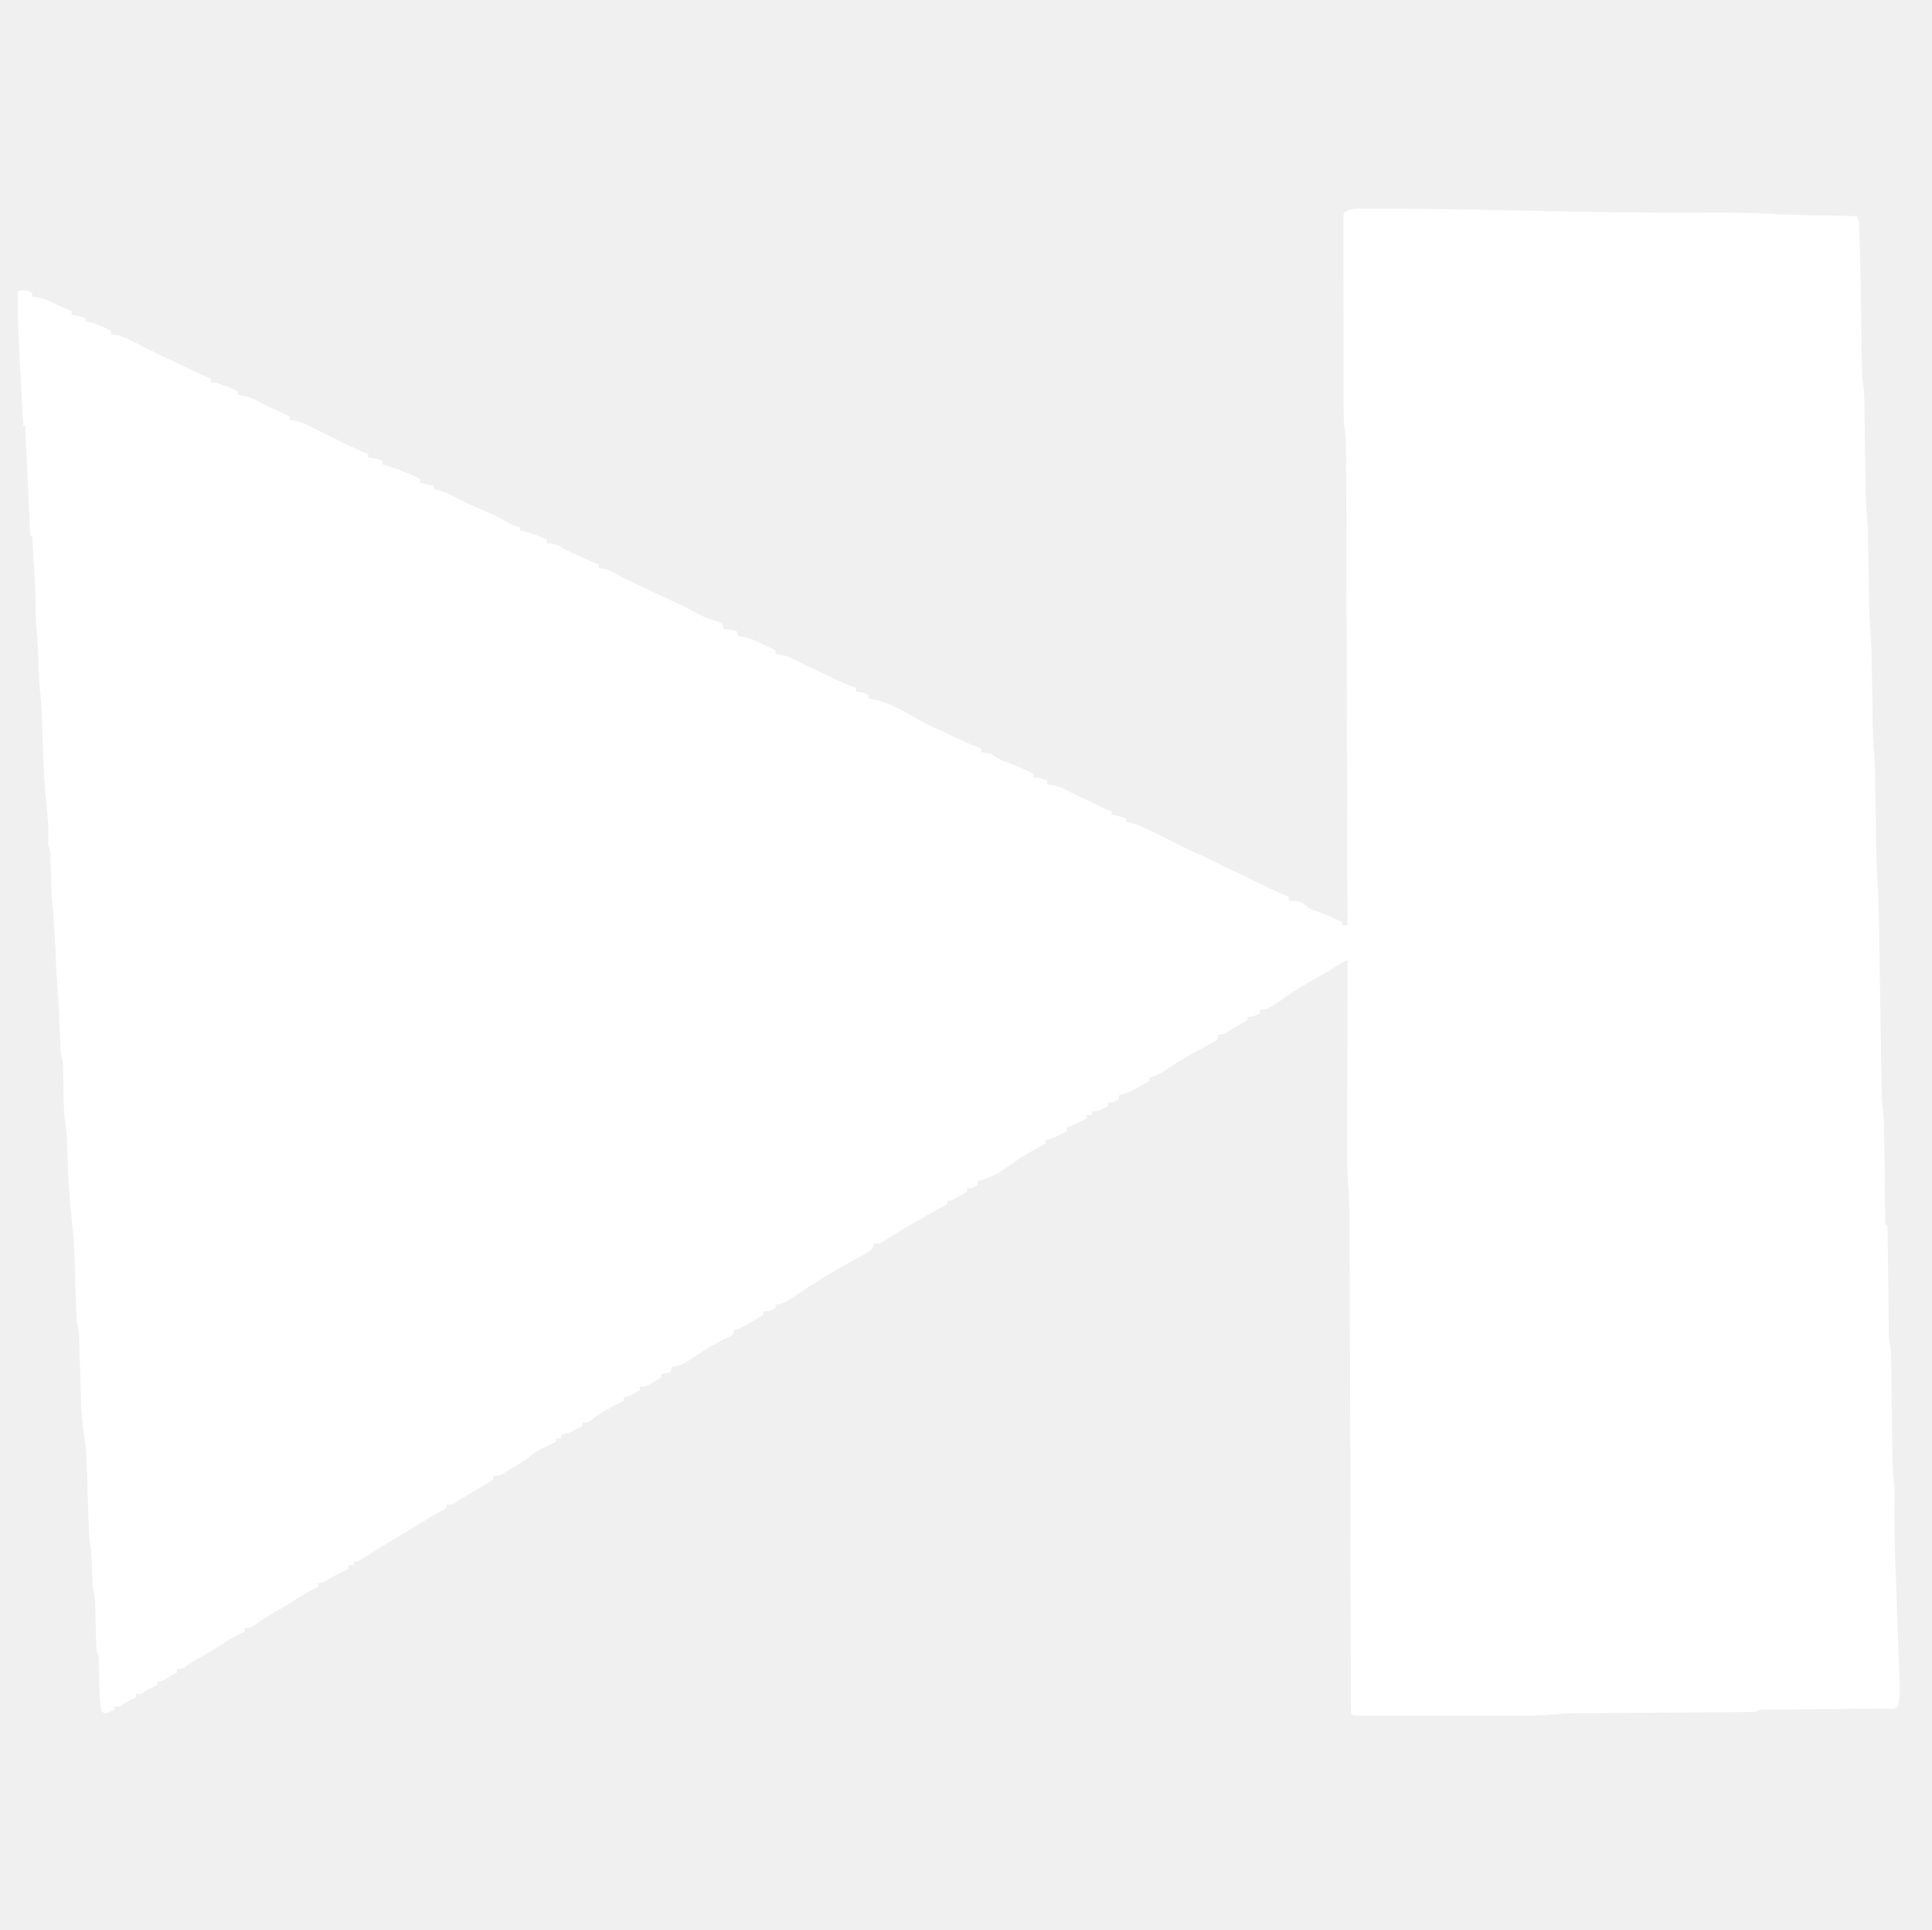
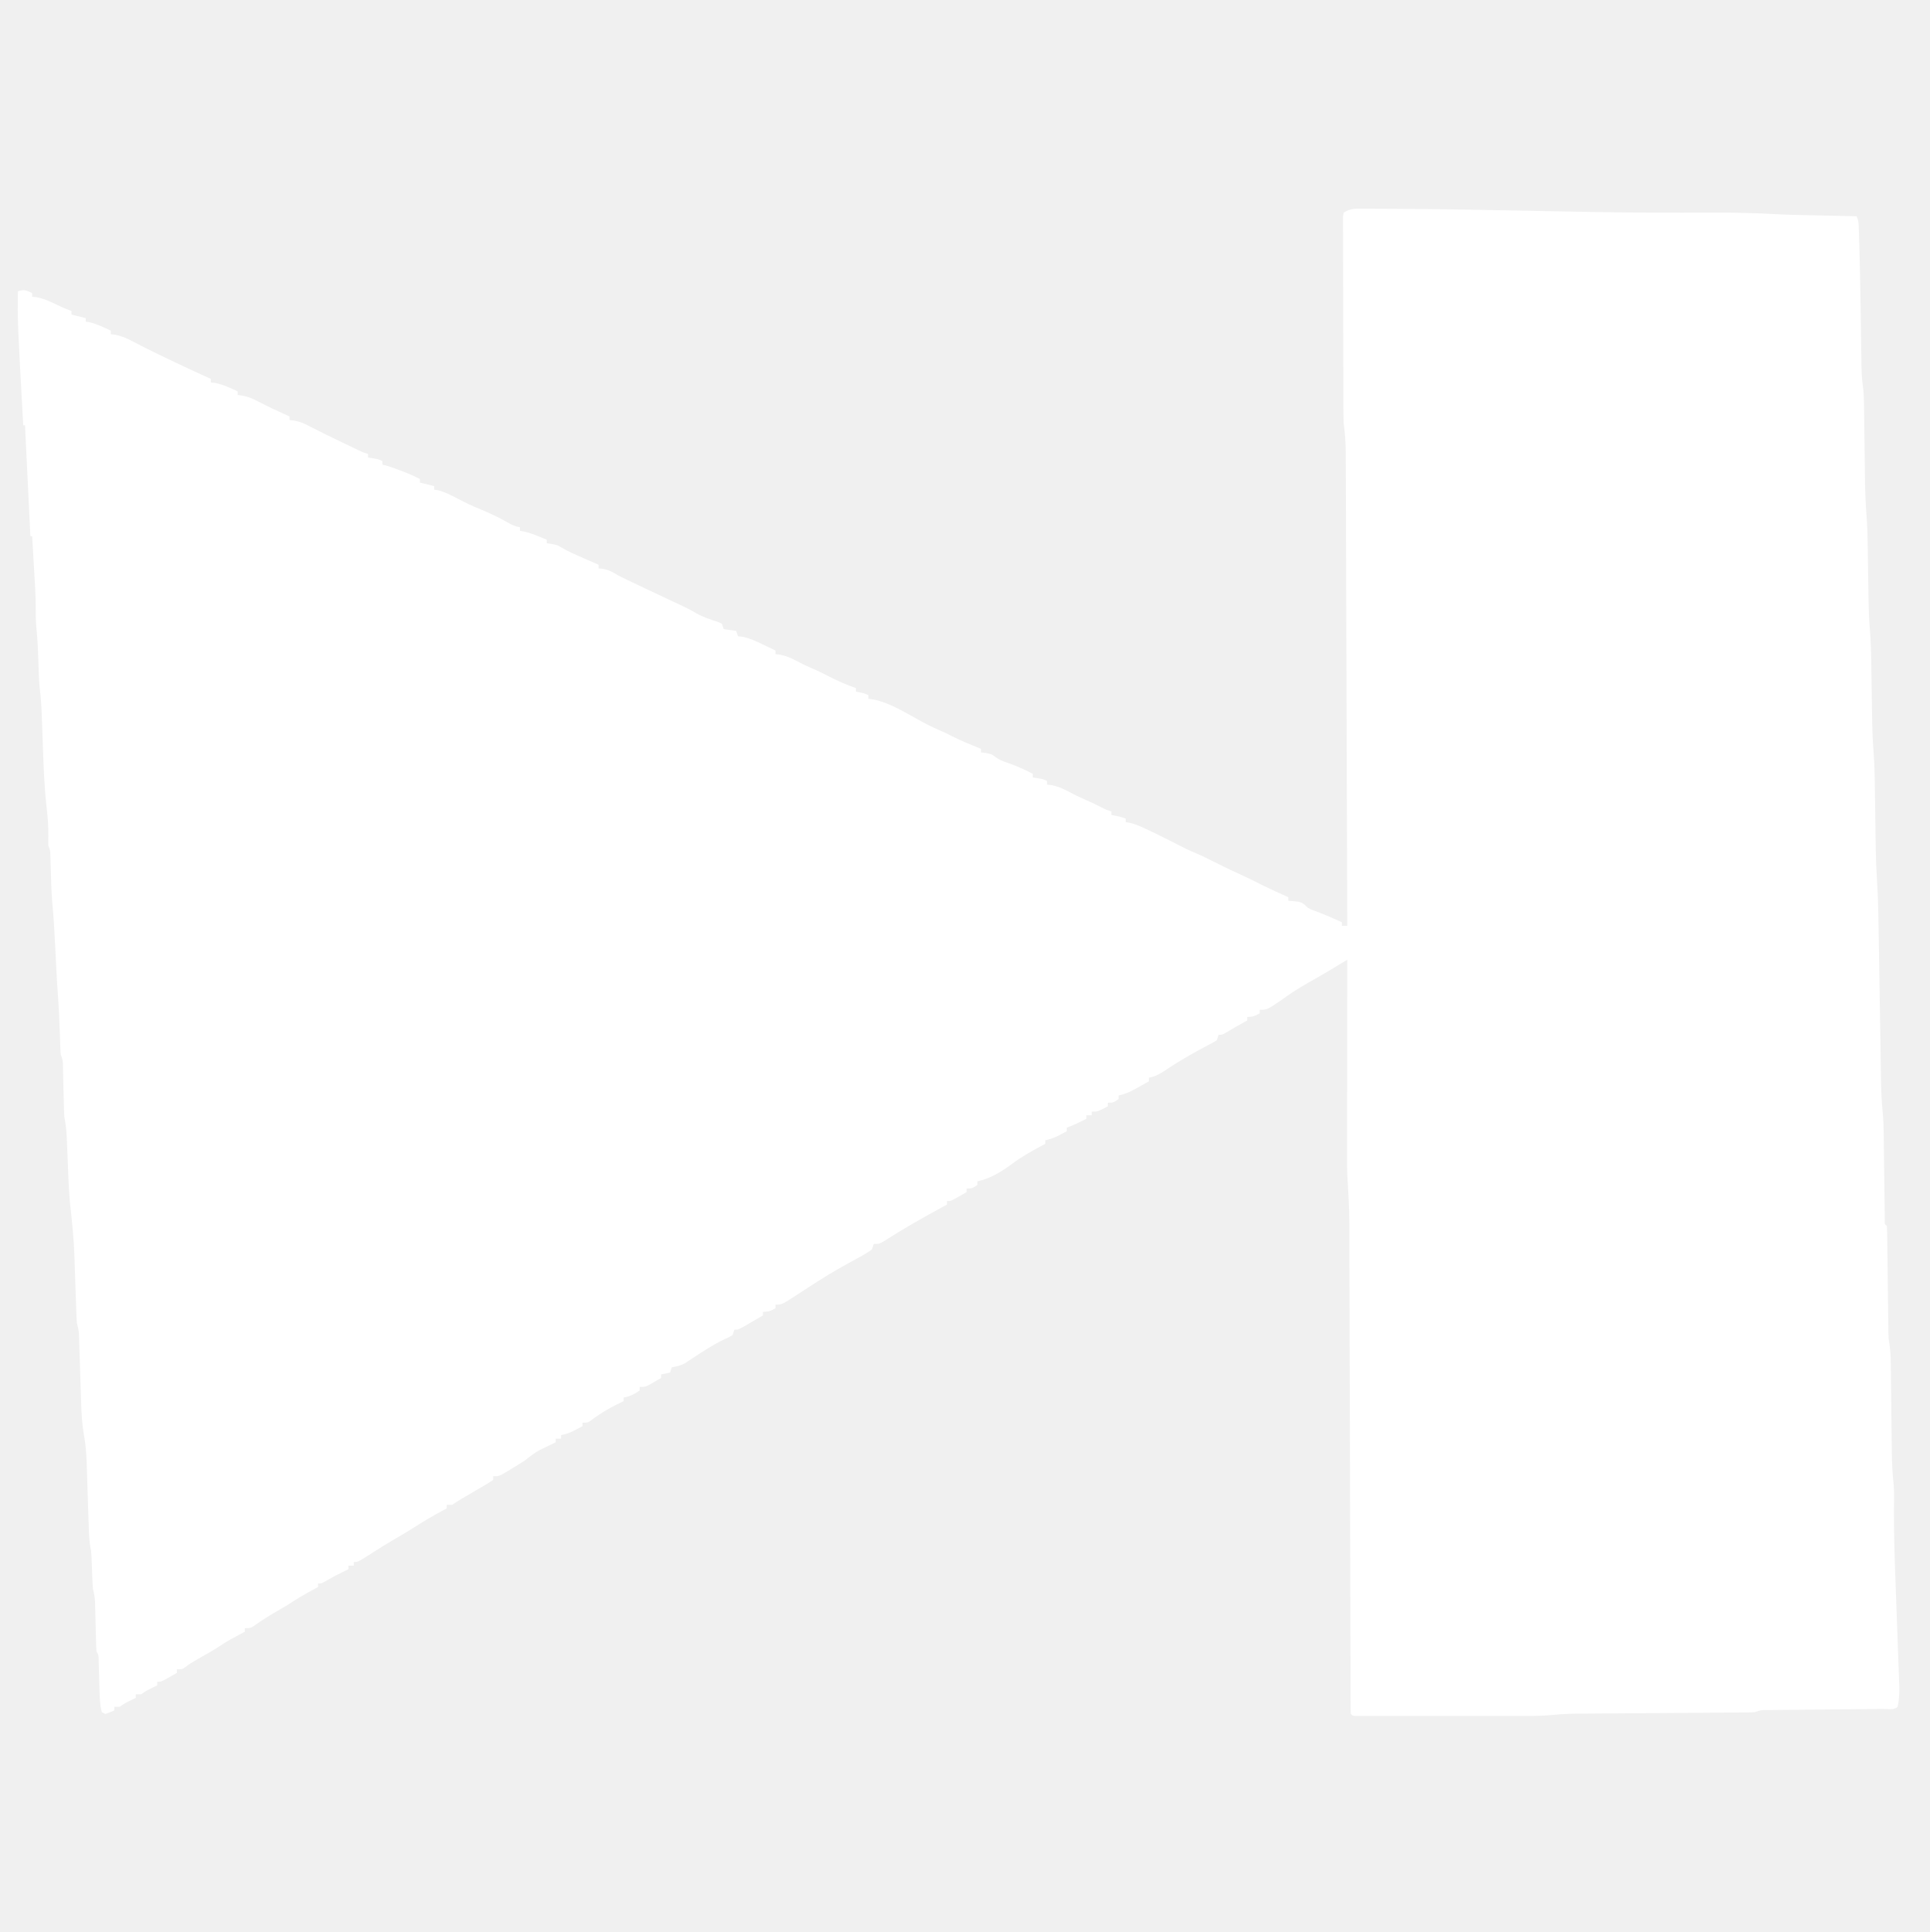
- <svg xmlns="http://www.w3.org/2000/svg" version="1.1" viewBox="0 0 1081 1080">
+ <svg xmlns="http://www.w3.org/2000/svg" version="1.1" viewBox="0 0 1080 1081">
  <path d="M0 0 C0.833 0 1.667 0 2.526 0 C5.332 0.004 8.139 0.023 10.946 0.043 C12.959 0.051 14.971 0.058 16.984 0.065 C44.46 0.189 71.933 0.775 99.403 1.303 C108.206 1.473 117.01 1.637 125.813 1.793 C127.049 1.815 128.285 1.837 129.558 1.86 C151.245 2.24 172.924 2.309 194.614 2.194 C207.083 2.139 219.465 2.38 231.911 3.118 C236.294 3.362 240.68 3.457 245.067 3.547 C245.971 3.568 246.875 3.588 247.806 3.61 C250.596 3.673 253.386 3.733 256.177 3.793 C258.109 3.836 260.041 3.88 261.973 3.924 C266.624 4.029 271.275 4.131 275.927 4.23 C277.158 6.694 277.117 8.409 277.208 11.168 C277.245 12.263 277.281 13.358 277.319 14.486 C277.355 15.722 277.39 16.957 277.427 18.23 C277.467 19.533 277.508 20.836 277.55 22.178 C277.844 32.1 278.017 42.024 278.177 51.949 C278.208 53.887 278.208 53.887 278.24 55.864 C278.346 62.429 278.444 68.994 278.534 75.559 C278.571 78.022 278.608 80.486 278.645 82.949 C278.659 84.084 278.672 85.218 278.686 86.387 C278.752 90.532 278.826 94.546 279.427 98.652 C280.221 104.337 280.146 110.033 280.208 115.766 C280.236 117.769 280.264 119.773 280.292 121.777 C280.341 125.282 280.383 128.788 280.427 132.293 C280.478 136.453 280.531 140.613 280.589 144.773 C280.626 147.356 280.658 149.94 280.686 152.523 C280.786 159.666 281.147 166.739 281.696 173.86 C282.053 179.077 282.138 184.288 282.208 189.516 C282.226 190.619 282.245 191.723 282.264 192.86 C282.341 197.507 282.41 202.155 282.479 206.802 C282.531 210.227 282.588 213.653 282.645 217.078 C282.659 218.105 282.672 219.131 282.686 220.188 C282.774 225.382 283 230.526 283.427 235.703 C283.95 242.079 284.127 248.425 284.208 254.82 C284.226 255.967 284.245 257.114 284.264 258.296 C284.322 261.92 284.375 265.544 284.427 269.168 C284.495 273.948 284.569 278.728 284.645 283.508 C284.659 284.576 284.672 285.644 284.686 286.745 C284.775 292.244 285.007 297.7 285.427 303.185 C285.947 310.023 286.126 316.832 286.208 323.688 C286.226 324.915 286.245 326.142 286.264 327.406 C286.322 331.285 286.375 335.164 286.427 339.043 C286.495 344.154 286.569 349.264 286.645 354.375 C286.659 355.512 286.672 356.649 286.686 357.821 C286.777 363.886 287.014 369.92 287.413 375.972 C288.089 386.512 288.213 397.061 288.372 407.619 C288.428 411.303 288.488 414.987 288.55 418.671 C288.701 427.809 288.845 436.946 288.989 446.084 C289.111 453.84 289.236 461.596 289.366 469.352 C289.425 472.965 289.48 476.578 289.534 480.192 C289.571 482.421 289.608 484.649 289.645 486.878 C289.659 487.869 289.672 488.859 289.686 489.88 C289.787 495.545 290.148 501.129 290.702 506.767 C290.979 509.807 291.079 512.828 291.116 515.879 C291.133 517.057 291.149 518.234 291.167 519.447 C291.18 520.677 291.194 521.908 291.208 523.176 C291.236 525.149 291.264 527.121 291.292 529.094 C291.351 533.214 291.401 537.333 291.453 541.453 C291.495 544.878 291.54 548.303 291.589 551.728 C291.626 554.287 291.659 556.845 291.686 559.404 C291.703 560.549 291.72 561.695 291.737 562.875 C291.75 563.888 291.762 564.901 291.775 565.944 C291.672 568.196 291.672 568.196 292.927 569.23 C293.045 571.156 293.094 573.087 293.116 575.016 C293.133 576.255 293.149 577.493 293.167 578.77 C293.173 579.436 293.18 580.103 293.187 580.79 C293.208 582.875 293.235 584.961 293.264 587.046 C293.323 591.483 293.375 595.919 293.427 600.355 C293.486 605.476 293.548 610.597 293.618 615.718 C293.645 617.764 293.666 619.811 293.686 621.858 C293.703 623.115 293.72 624.373 293.737 625.668 C293.75 626.769 293.762 627.87 293.775 629.004 C293.878 632.284 293.878 632.284 294.427 635.716 C294.921 639.193 295.078 642.507 295.116 646.017 C295.133 647.325 295.149 648.634 295.167 649.982 C295.173 650.672 295.18 651.362 295.187 652.073 C295.208 654.257 295.235 656.44 295.264 658.623 C295.323 663.263 295.375 667.903 295.427 672.543 C295.486 677.915 295.549 683.286 295.618 688.658 C295.645 690.793 295.666 692.927 295.686 695.062 C295.767 701.395 296 707.601 296.716 713.892 C297.108 718.245 296.955 722.599 296.891 726.965 C296.806 739.406 297.178 751.815 297.618 764.246 C297.669 765.712 297.669 765.712 297.722 767.207 C298.008 775.343 298.305 783.478 298.604 791.613 C298.83 797.734 299.051 803.856 299.265 809.977 C299.366 812.817 299.474 815.656 299.582 818.496 C299.644 820.23 299.704 821.965 299.765 823.7 C299.812 824.869 299.812 824.869 299.861 826.061 C299.998 830.252 299.854 834.134 298.927 838.23 C297.001 840.156 293.402 839.405 290.776 839.42 C290.028 839.428 289.28 839.437 288.51 839.445 C286.881 839.462 285.251 839.478 283.622 839.491 C281.046 839.512 278.471 839.539 275.895 839.568 C270.426 839.627 264.958 839.679 259.489 839.73 C253.158 839.79 246.827 839.852 240.495 839.922 C237.953 839.949 235.41 839.97 232.867 839.99 C231.314 840.007 229.76 840.024 228.206 840.041 C227.495 840.045 226.784 840.049 226.051 840.054 C222.365 840.054 222.365 840.054 218.927 841.23 C217.52 841.332 216.108 841.373 214.698 841.382 C213.811 841.39 212.924 841.399 212.01 841.407 C211.033 841.411 210.057 841.416 209.052 841.42 C208.026 841.428 206.999 841.437 205.942 841.445 C203.706 841.462 201.471 841.478 199.235 841.491 C195.691 841.512 192.147 841.539 188.602 841.568 C181.065 841.627 173.527 841.679 165.989 841.73 C157.285 841.79 148.58 841.852 139.876 841.922 C136.396 841.949 132.915 841.97 129.435 841.99 C127.279 842.007 125.122 842.024 122.966 842.041 C122.008 842.045 121.05 842.049 120.063 842.054 C115.486 842.096 110.984 842.282 106.428 842.734 C100.897 843.279 95.426 843.372 89.871 843.36 C88.306 843.362 88.306 843.362 86.709 843.365 C83.3 843.37 79.89 843.367 76.481 843.363 C74.1 843.364 71.72 843.365 69.339 843.366 C64.371 843.368 59.404 843.366 54.436 843.361 C48.055 843.355 41.673 843.358 35.292 843.364 C30.387 843.368 25.482 843.367 20.577 843.364 C18.222 843.364 15.867 843.364 13.512 843.367 C10.237 843.369 6.963 843.365 3.688 843.36 C2.218 843.363 2.218 843.363 0.719 843.366 C-0.167 843.363 -1.052 843.36 -1.965 843.357 C-3.126 843.357 -3.126 843.357 -4.31 843.356 C-6.073 843.23 -6.073 843.23 -7.073 842.23 C-7.174 840.711 -7.206 839.187 -7.209 837.664 C-7.214 836.671 -7.219 835.678 -7.224 834.655 C-7.224 833.551 -7.225 832.446 -7.225 831.309 C-7.231 829.564 -7.231 829.564 -7.238 827.785 C-7.249 824.542 -7.255 821.299 -7.259 818.056 C-7.265 814.563 -7.277 811.071 -7.288 807.578 C-7.306 801.519 -7.321 795.46 -7.334 789.401 C-7.352 780.626 -7.377 771.85 -7.403 763.074 C-7.446 748.818 -7.485 734.561 -7.521 720.304 C-7.523 719.45 -7.526 718.596 -7.528 717.716 C-7.541 712.524 -7.554 707.332 -7.567 702.141 C-7.586 694.377 -7.606 686.614 -7.626 678.851 C-7.628 678.002 -7.63 677.153 -7.632 676.278 C-7.668 662.092 -7.708 647.906 -7.751 633.719 C-7.777 624.974 -7.8 616.229 -7.818 607.484 C-7.831 601.479 -7.847 595.474 -7.866 589.469 C-7.876 586.01 -7.886 582.552 -7.89 579.093 C-7.874 561.603 -7.874 561.603 -8.85 544.15 C-9.248 538.948 -9.204 533.748 -9.187 528.534 C-9.187 527.351 -9.187 526.169 -9.187 524.951 C-9.187 521.099 -9.179 517.247 -9.171 513.395 C-9.169 510.702 -9.168 508.009 -9.167 505.316 C-9.164 498.988 -9.156 492.659 -9.146 486.331 C-9.134 479.117 -9.129 471.902 -9.124 464.688 C-9.113 449.869 -9.096 435.05 -9.073 420.23 C-10.071 420.832 -11.069 421.434 -12.098 422.054 C-13.437 422.86 -14.777 423.667 -16.116 424.473 C-16.771 424.867 -17.425 425.262 -18.099 425.669 C-22.487 428.308 -26.916 430.856 -31.386 433.355 C-36.423 436.206 -41.125 439.305 -45.816 442.688 C-53.927 448.23 -53.927 448.23 -58.073 448.23 C-58.073 448.89 -58.073 449.55 -58.073 450.23 C-60.721 451.691 -61.968 452.23 -65.073 452.23 C-65.073 452.89 -65.073 453.55 -65.073 454.23 C-65.665 454.557 -66.257 454.883 -66.866 455.219 C-70.285 457.109 -73.686 458.991 -77.011 461.043 C-79.073 462.23 -79.073 462.23 -81.073 462.23 C-81.403 463.22 -81.733 464.21 -82.073 465.23 C-84.156 466.59 -84.156 466.59 -86.886 467.98 C-95.195 472.33 -103.326 476.939 -111.073 482.23 C-114.071 484.158 -116.555 485.579 -120.073 486.23 C-120.073 486.89 -120.073 487.55 -120.073 488.23 C-131.595 494.75 -131.595 494.75 -137.073 496.23 C-137.073 496.89 -137.073 497.55 -137.073 498.23 C-140.073 500.23 -140.073 500.23 -143.073 500.23 C-143.073 500.89 -143.073 501.55 -143.073 502.23 C-148.698 505.23 -148.698 505.23 -152.073 505.23 C-152.073 505.89 -152.073 506.55 -152.073 507.23 C-153.063 507.23 -154.053 507.23 -155.073 507.23 C-155.073 507.89 -155.073 508.55 -155.073 509.23 C-158.686 511.079 -162.282 512.781 -166.073 514.23 C-166.073 514.89 -166.073 515.55 -166.073 516.23 C-167.321 516.881 -168.572 517.526 -169.823 518.168 C-170.868 518.707 -170.868 518.707 -171.933 519.258 C-173.976 520.186 -175.885 520.762 -178.073 521.23 C-178.073 521.89 -178.073 522.55 -178.073 523.23 C-178.798 523.617 -179.522 524.004 -180.269 524.402 C-185.943 527.459 -191.48 530.517 -196.636 534.41 C-202.445 538.74 -208.914 542.716 -216.073 544.23 C-216.073 544.89 -216.073 545.55 -216.073 546.23 C-219.073 548.23 -219.073 548.23 -222.073 548.23 C-222.073 548.89 -222.073 549.55 -222.073 550.23 C-223.529 551.069 -224.988 551.901 -226.448 552.73 C-227.261 553.195 -228.073 553.659 -228.909 554.137 C-231.073 555.23 -231.073 555.23 -233.073 555.23 C-233.073 555.89 -233.073 556.55 -233.073 557.23 C-233.728 557.582 -234.383 557.934 -235.058 558.297 C-246.452 564.461 -257.774 570.889 -268.671 577.902 C-271.073 579.23 -271.073 579.23 -274.073 579.23 C-274.403 580.22 -274.733 581.21 -275.073 582.23 C-276.534 583.406 -276.534 583.406 -278.448 584.543 C-279.174 584.976 -279.9 585.409 -280.648 585.855 C-283.169 587.284 -285.71 588.668 -288.261 590.043 C-295.991 594.217 -303.429 598.863 -310.8 603.637 C-311.42 604.038 -312.039 604.439 -312.678 604.852 C-313.864 605.623 -315.048 606.396 -316.229 607.173 C-325.527 613.23 -325.527 613.23 -329.073 613.23 C-329.073 613.89 -329.073 614.55 -329.073 615.23 C-331.721 616.691 -332.968 617.23 -336.073 617.23 C-336.073 617.89 -336.073 618.55 -336.073 619.23 C-338.362 620.569 -340.654 621.901 -342.948 623.23 C-343.925 623.803 -343.925 623.803 -344.921 624.387 C-349.847 627.23 -349.847 627.23 -352.073 627.23 C-352.403 628.22 -352.733 629.21 -353.073 630.23 C-355.014 631.397 -355.014 631.397 -357.523 632.527 C-363.841 635.527 -369.543 639.271 -375.368 643.121 C-376.164 643.637 -376.96 644.152 -377.781 644.684 C-378.84 645.382 -378.84 645.382 -379.92 646.095 C-382.3 647.35 -384.425 647.826 -387.073 648.23 C-387.403 649.22 -387.733 650.21 -388.073 651.23 C-389.723 651.56 -391.373 651.89 -393.073 652.23 C-393.073 652.89 -393.073 653.55 -393.073 654.23 C-394.506 655.072 -395.945 655.903 -397.386 656.73 C-398.186 657.195 -398.987 657.659 -399.812 658.137 C-402.073 659.23 -402.073 659.23 -405.073 659.23 C-405.073 659.89 -405.073 660.55 -405.073 661.23 C-407.979 663.248 -410.59 664.585 -414.073 665.23 C-414.073 665.89 -414.073 666.55 -414.073 667.23 C-415.228 667.787 -416.383 668.344 -417.573 668.918 C-422.788 671.525 -427.792 674.443 -432.386 678.043 C-434.073 679.23 -434.073 679.23 -437.073 679.23 C-437.073 679.89 -437.073 680.55 -437.073 681.23 C-438.321 681.881 -439.572 682.526 -440.823 683.168 C-441.52 683.528 -442.216 683.887 -442.933 684.258 C-444.976 685.186 -446.885 685.762 -449.073 686.23 C-449.073 686.89 -449.073 687.55 -449.073 688.23 C-450.063 688.23 -451.053 688.23 -452.073 688.23 C-452.073 688.89 -452.073 689.55 -452.073 690.23 C-453.286 690.811 -453.286 690.811 -454.523 691.402 C-456.126 692.184 -456.126 692.184 -457.761 692.98 C-458.817 693.491 -459.872 694.001 -460.96 694.527 C-463.997 696.189 -466.391 698.055 -469.073 700.23 C-471.57 701.891 -474.128 703.439 -476.698 704.98 C-477.366 705.392 -478.034 705.803 -478.722 706.227 C-483.712 709.23 -483.712 709.23 -487.073 709.23 C-487.073 709.89 -487.073 710.55 -487.073 711.23 C-488.862 712.527 -488.862 712.527 -491.343 713.98 C-492.232 714.506 -493.121 715.032 -494.036 715.574 C-494.977 716.121 -495.917 716.667 -496.886 717.23 C-498.726 718.313 -500.566 719.397 -502.406 720.48 C-503.228 720.96 -504.05 721.44 -504.897 721.934 C-506.654 722.981 -508.371 724.096 -510.073 725.23 C-511.063 725.23 -512.053 725.23 -513.073 725.23 C-513.073 725.89 -513.073 726.55 -513.073 727.23 C-514.073 727.758 -514.073 727.758 -515.093 728.297 C-520.983 731.452 -526.649 734.816 -532.257 738.445 C-535.157 740.283 -538.1 742.015 -541.073 743.73 C-546.003 746.577 -550.819 749.565 -555.601 752.652 C-562.774 757.23 -562.774 757.23 -565.073 757.23 C-565.073 757.89 -565.073 758.55 -565.073 759.23 C-566.063 759.23 -567.053 759.23 -568.073 759.23 C-568.073 759.89 -568.073 760.55 -568.073 761.23 C-568.737 761.557 -569.401 761.883 -570.085 762.219 C-575.662 764.977 -575.662 764.977 -581.073 768.043 C-583.073 769.23 -583.073 769.23 -585.073 769.23 C-585.073 769.89 -585.073 770.55 -585.073 771.23 C-585.798 771.617 -586.522 772.004 -587.269 772.402 C-592.373 775.152 -597.264 777.991 -602.073 781.23 C-604.006 782.364 -605.944 783.488 -607.886 784.605 C-612.495 787.26 -616.904 790.076 -621.234 793.164 C-623.073 794.23 -623.073 794.23 -626.073 794.23 C-626.073 794.89 -626.073 795.55 -626.073 796.23 C-626.798 796.617 -627.522 797.004 -628.269 797.402 C-629.236 797.923 -630.202 798.444 -631.198 798.98 C-632.625 799.746 -632.625 799.746 -634.081 800.527 C-636.095 801.673 -638.068 802.894 -639.995 804.18 C-643.896 806.778 -647.947 809.038 -652.038 811.318 C-654.587 812.754 -657.005 814.177 -659.316 815.977 C-661.073 817.23 -661.073 817.23 -664.073 817.23 C-664.073 817.89 -664.073 818.55 -664.073 819.23 C-665.529 820.069 -666.988 820.901 -668.448 821.73 C-669.261 822.195 -670.073 822.659 -670.909 823.137 C-673.073 824.23 -673.073 824.23 -675.073 824.23 C-675.073 824.89 -675.073 825.55 -675.073 826.23 C-676.002 826.684 -676.93 827.138 -677.886 827.605 C-681.113 829.173 -681.113 829.173 -684.073 831.23 C-685.063 831.23 -686.053 831.23 -687.073 831.23 C-687.073 831.89 -687.073 832.55 -687.073 833.23 C-688.002 833.684 -688.93 834.138 -689.886 834.605 C-693.113 836.173 -693.113 836.173 -696.073 838.23 C-697.063 838.23 -698.053 838.23 -699.073 838.23 C-699.073 838.89 -699.073 839.55 -699.073 840.23 C-701.448 841.293 -701.448 841.293 -704.073 842.23 C-704.733 841.9 -705.393 841.57 -706.073 841.23 C-707.124 837.481 -707.247 833.783 -707.355 829.906 C-707.392 828.713 -707.43 827.52 -707.468 826.291 C-707.539 823.781 -707.609 821.27 -707.679 818.76 C-707.716 817.571 -707.754 816.381 -707.792 815.156 C-707.823 814.067 -707.853 812.979 -707.884 811.857 C-707.904 809.251 -707.904 809.251 -709.073 807.23 C-709.217 804.954 -709.3 802.674 -709.355 800.395 C-709.373 799.719 -709.392 799.043 -709.411 798.347 C-709.469 796.183 -709.522 794.019 -709.573 791.855 C-709.641 789.014 -709.715 786.173 -709.792 783.332 C-709.823 782.067 -709.853 780.802 -709.884 779.499 C-710.038 776.85 -710.392 774.758 -711.073 772.23 C-711.205 770.642 -711.296 769.05 -711.355 767.457 C-711.411 766.096 -711.411 766.096 -711.468 764.707 C-711.503 763.766 -711.538 762.825 -711.573 761.855 C-711.643 759.993 -711.716 758.131 -711.792 756.27 C-711.823 755.447 -711.853 754.624 -711.884 753.776 C-712.027 751.212 -712.027 751.212 -712.562 748.65 C-713.316 743.606 -713.387 738.566 -713.538 733.473 C-713.617 731.132 -713.696 728.79 -713.775 726.449 C-713.894 722.783 -714.011 719.117 -714.123 715.45 C-714.234 711.895 -714.354 708.34 -714.476 704.785 C-714.506 703.707 -714.536 702.628 -714.568 701.517 C-714.75 696.33 -715.154 691.346 -716.073 686.235 C-717.191 680.019 -717.495 673.91 -717.671 667.605 C-717.71 666.456 -717.75 665.306 -717.79 664.121 C-717.913 660.491 -718.025 656.861 -718.136 653.23 C-718.252 649.572 -718.37 645.913 -718.493 642.254 C-718.569 639.989 -718.64 637.723 -718.707 635.457 C-718.74 634.434 -718.774 633.412 -718.808 632.359 C-718.835 631.463 -718.863 630.566 -718.891 629.643 C-719.062 627.378 -719.52 625.425 -720.073 623.23 C-720.202 621.611 -720.287 619.988 -720.339 618.365 C-720.372 617.399 -720.406 616.433 -720.44 615.438 C-720.473 614.396 -720.505 613.354 -720.538 612.281 C-720.617 610.048 -720.696 607.814 -720.775 605.58 C-720.893 602.081 -721.01 598.582 -721.123 595.083 C-721.669 578.227 -721.669 578.227 -723.339 561.458 C-724.542 552.178 -724.762 542.822 -725.136 533.48 C-725.252 530.65 -725.37 527.82 -725.493 524.99 C-725.568 523.248 -725.64 521.506 -725.707 519.764 C-725.876 515.796 -726.284 512.127 -727.073 508.23 C-727.209 505.679 -727.304 503.147 -727.355 500.594 C-727.373 499.873 -727.392 499.152 -727.411 498.41 C-727.489 495.342 -727.557 492.274 -727.626 489.206 C-727.677 486.96 -727.735 484.714 -727.792 482.469 C-727.806 481.773 -727.819 481.077 -727.833 480.36 C-727.885 476.671 -727.885 476.671 -729.073 473.23 C-729.215 471.51 -729.3 469.784 -729.355 468.059 C-729.411 466.471 -729.411 466.471 -729.468 464.852 C-729.503 463.739 -729.538 462.627 -729.573 461.48 C-729.829 453.664 -730.222 445.882 -730.806 438.083 C-731.11 433.703 -731.35 429.322 -731.573 424.938 C-731.615 424.131 -731.656 423.325 -731.698 422.495 C-731.867 419.172 -732.033 415.849 -732.198 412.527 C-732.61 404.287 -733.044 396.077 -733.855 387.866 C-734.397 381.328 -734.483 374.755 -734.679 368.199 C-734.716 367.085 -734.754 365.972 -734.792 364.824 C-734.823 363.821 -734.853 362.817 -734.884 361.783 C-734.978 359.11 -734.978 359.11 -736.073 356.23 C-736.094 354.397 -736.065 352.563 -736.011 350.73 C-735.959 345.342 -736.362 340.176 -737.011 334.832 C-738.353 322.952 -738.724 311.048 -739.136 299.105 C-739.252 295.83 -739.371 292.556 -739.493 289.281 C-739.568 287.265 -739.639 285.249 -739.707 283.234 C-739.89 278.193 -740.247 273.229 -740.849 268.221 C-741.148 265.572 -741.268 262.933 -741.355 260.27 C-741.392 259.22 -741.43 258.171 -741.468 257.09 C-741.503 256.022 -741.538 254.955 -741.573 253.855 C-741.774 247.76 -741.992 241.699 -742.605 235.629 C-742.947 232.133 -743.114 228.723 -743.073 225.211 C-742.991 216.974 -743.591 208.762 -744.073 200.543 C-744.17 198.859 -744.266 197.174 -744.363 195.49 C-744.596 191.403 -744.834 187.317 -745.073 183.23 C-745.403 183.23 -745.733 183.23 -746.073 183.23 C-747.063 162.77 -748.053 142.31 -749.073 121.23 C-749.403 121.23 -749.733 121.23 -750.073 121.23 C-753.288 62.834 -753.288 62.834 -753.073 46.23 C-749.45 45.023 -748.432 45.687 -745.073 47.23 C-745.073 47.89 -745.073 48.55 -745.073 49.23 C-744.221 49.334 -743.369 49.437 -742.491 49.543 C-738.758 50.294 -735.811 51.576 -732.386 53.23 C-727.811 55.431 -727.811 55.431 -723.073 57.23 C-723.073 57.89 -723.073 58.55 -723.073 59.23 C-722.496 59.375 -721.918 59.519 -721.323 59.668 C-719.24 60.189 -717.157 60.71 -715.073 61.23 C-715.073 61.89 -715.073 62.55 -715.073 63.23 C-714.434 63.313 -713.795 63.395 -713.136 63.48 C-708.868 64.526 -705.042 66.371 -701.073 68.23 C-701.073 68.89 -701.073 69.55 -701.073 70.23 C-700.227 70.326 -699.38 70.421 -698.507 70.52 C-694.67 71.314 -691.563 72.789 -688.136 74.605 C-686.728 75.33 -685.319 76.053 -683.909 76.773 C-683.143 77.166 -682.377 77.558 -681.588 77.962 C-676.847 80.353 -672.053 82.631 -667.261 84.918 C-666.319 85.369 -665.378 85.82 -664.408 86.285 C-657.998 89.345 -651.549 92.313 -645.073 95.23 C-645.073 95.89 -645.073 96.55 -645.073 97.23 C-644.269 97.313 -643.465 97.395 -642.636 97.48 C-638.114 98.432 -634.226 100.246 -630.073 102.23 C-630.073 102.89 -630.073 103.55 -630.073 104.23 C-629.201 104.339 -628.328 104.447 -627.429 104.559 C-623.968 105.252 -621.495 106.335 -618.386 107.98 C-612.696 110.929 -606.928 113.626 -601.073 116.23 C-601.073 116.89 -601.073 117.55 -601.073 118.23 C-599.741 118.404 -599.741 118.404 -598.382 118.582 C-595.164 119.213 -593.01 120.073 -590.136 121.605 C-583.819 124.876 -577.429 127.974 -571.011 131.043 C-569.987 131.535 -568.963 132.027 -567.908 132.535 C-566.94 132.998 -565.973 133.461 -564.976 133.938 C-564.104 134.355 -563.233 134.772 -562.335 135.202 C-559.986 136.318 -559.986 136.318 -557.073 137.23 C-557.073 137.89 -557.073 138.55 -557.073 139.23 C-555.65 139.447 -555.65 139.447 -554.198 139.668 C-551.073 140.23 -551.073 140.23 -549.073 141.23 C-549.073 141.89 -549.073 142.55 -549.073 143.23 C-548.548 143.345 -548.022 143.46 -547.48 143.578 C-544.422 144.407 -541.528 145.526 -538.573 146.668 C-537.449 147.1 -536.325 147.532 -535.167 147.977 C-532.727 148.965 -530.4 150.005 -528.073 151.23 C-528.073 151.89 -528.073 152.55 -528.073 153.23 C-527.207 153.447 -527.207 153.447 -526.323 153.668 C-523.198 154.449 -523.198 154.449 -520.073 155.23 C-520.073 155.89 -520.073 156.55 -520.073 157.23 C-519.413 157.314 -518.753 157.398 -518.073 157.484 C-514.079 158.478 -510.71 160.273 -507.073 162.168 C-502.792 164.376 -498.578 166.506 -494.073 168.23 C-488.98 170.439 -483.918 172.65 -479.136 175.48 C-476.651 176.901 -474.861 177.784 -472.073 178.23 C-472.073 178.89 -472.073 179.55 -472.073 180.23 C-471 180.414 -471 180.414 -469.906 180.602 C-467.022 181.242 -464.488 182.166 -461.761 183.293 C-460.878 183.655 -459.995 184.017 -459.085 184.391 C-458.421 184.668 -457.757 184.945 -457.073 185.23 C-457.073 185.89 -457.073 186.55 -457.073 187.23 C-456.187 187.334 -455.3 187.437 -454.386 187.543 C-451.073 188.23 -451.073 188.23 -448.948 189.512 C-445.04 191.848 -440.93 193.598 -436.761 195.418 C-435.925 195.786 -435.089 196.154 -434.228 196.533 C-432.178 197.435 -430.126 198.334 -428.073 199.23 C-428.073 199.89 -428.073 200.55 -428.073 201.23 C-427.187 201.334 -426.3 201.437 -425.386 201.543 C-421.935 202.259 -420.043 203.394 -417.073 205.23 C-415.444 206.058 -413.802 206.864 -412.152 207.648 C-411.216 208.094 -410.281 208.54 -409.318 209 C-408.33 209.468 -407.341 209.936 -406.323 210.418 C-405.304 210.903 -404.285 211.389 -403.236 211.889 C-398.507 214.139 -393.772 216.376 -389.027 218.59 C-387.889 219.121 -387.889 219.121 -386.729 219.663 C-385.343 220.309 -383.956 220.953 -382.567 221.593 C-379.448 223.044 -376.431 224.576 -373.472 226.324 C-369.532 228.534 -365.617 229.843 -361.331 231.203 C-360.586 231.542 -359.841 231.881 -359.073 232.23 C-358.743 233.22 -358.413 234.21 -358.073 235.23 C-355.763 235.56 -353.453 235.89 -351.073 236.23 C-350.743 237.22 -350.413 238.21 -350.073 239.23 C-348.832 239.368 -348.832 239.368 -347.566 239.508 C-343.405 240.369 -339.994 241.936 -336.198 243.793 C-335.51 244.122 -334.822 244.452 -334.113 244.791 C-332.43 245.597 -330.751 246.413 -329.073 247.23 C-329.073 247.89 -329.073 248.55 -329.073 249.23 C-328.209 249.335 -327.344 249.439 -326.452 249.547 C-322.866 250.272 -320.238 251.465 -317.011 253.168 C-312.887 255.333 -312.887 255.333 -308.628 257.207 C-305.398 258.501 -302.357 260.081 -299.261 261.668 C-294.291 264.192 -289.354 266.435 -284.073 268.23 C-284.073 268.89 -284.073 269.55 -284.073 270.23 C-283.29 270.375 -282.506 270.519 -281.698 270.668 C-279.073 271.23 -279.073 271.23 -277.073 272.23 C-277.073 272.89 -277.073 273.55 -277.073 274.23 C-276.203 274.344 -275.333 274.457 -274.437 274.574 C-264.815 276.452 -255.644 282.421 -247.074 287.07 C-242.816 289.369 -238.538 291.363 -234.073 293.23 C-232.837 293.84 -231.606 294.463 -230.386 295.105 C-225.088 297.801 -219.576 299.993 -214.073 302.23 C-214.073 302.89 -214.073 303.55 -214.073 304.23 C-213.166 304.334 -212.258 304.437 -211.323 304.543 C-208.073 305.23 -208.073 305.23 -206.198 306.652 C-203.804 308.431 -201.647 309.228 -198.823 310.168 C-193.999 311.845 -189.587 313.846 -185.073 316.23 C-185.073 316.89 -185.073 317.55 -185.073 318.23 C-184.125 318.375 -183.176 318.519 -182.198 318.668 C-179.073 319.23 -179.073 319.23 -177.073 320.23 C-177.073 320.89 -177.073 321.55 -177.073 322.23 C-176.206 322.336 -175.338 322.442 -174.445 322.551 C-170.901 323.265 -168.324 324.422 -165.136 326.105 C-160.296 328.622 -160.296 328.622 -155.323 330.855 C-152.089 332.224 -148.99 333.754 -145.87 335.363 C-143.914 336.354 -143.914 336.354 -141.073 337.23 C-141.073 337.89 -141.073 338.55 -141.073 339.23 C-140.31 339.375 -139.547 339.519 -138.761 339.668 C-136.073 340.23 -136.073 340.23 -133.073 341.23 C-133.073 341.89 -133.073 342.55 -133.073 343.23 C-132.027 343.393 -132.027 343.393 -130.96 343.559 C-127.676 344.323 -124.934 345.54 -121.886 346.98 C-120.173 347.789 -120.173 347.789 -118.425 348.613 C-113.226 351.122 -108.069 353.705 -102.925 356.324 C-102.252 356.665 -101.579 357.005 -100.886 357.355 C-100.029 357.792 -100.029 357.792 -99.156 358.238 C-97.375 359.087 -95.565 359.871 -93.749 360.641 C-90.239 362.133 -86.848 363.812 -83.448 365.543 C-77.723 368.44 -71.935 371.164 -66.097 373.828 C-62.548 375.474 -59.063 377.229 -55.573 378.996 C-51.128 381.191 -46.6 383.208 -42.073 385.23 C-42.073 385.89 -42.073 386.55 -42.073 387.23 C-40.815 387.334 -39.557 387.437 -38.261 387.543 C-34.663 387.838 -33.54 388.681 -31.073 391.23 C-28.889 392.307 -28.889 392.307 -26.448 393.168 C-21.575 395.024 -16.821 397.075 -12.073 399.23 C-12.073 399.89 -12.073 400.55 -12.073 401.23 C-11.083 401.23 -10.093 401.23 -9.073 401.23 C-9.178 366.588 -9.288 331.946 -9.405 297.303 C-9.418 293.213 -9.432 289.122 -9.446 285.032 C-9.45 283.81 -9.45 283.81 -9.454 282.564 C-9.498 269.381 -9.539 256.198 -9.578 243.015 C-9.619 229.486 -9.663 215.958 -9.71 202.429 C-9.74 194.082 -9.766 185.736 -9.789 177.389 C-9.805 171.664 -9.824 165.939 -9.846 160.214 C-9.859 156.912 -9.869 153.61 -9.877 150.308 C-9.885 146.724 -9.899 143.14 -9.915 139.557 C-9.917 137.998 -9.917 137.998 -9.918 136.408 C-9.949 130.915 -10.326 125.67 -11.073 120.23 C-11.158 118.422 -11.208 116.612 -11.214 114.802 C-11.222 113.301 -11.222 113.301 -11.231 111.769 C-11.232 110.697 -11.233 109.626 -11.235 108.522 C-11.24 107.373 -11.245 106.224 -11.25 105.041 C-11.264 101.263 -11.271 97.485 -11.277 93.707 C-11.282 91.078 -11.288 88.448 -11.294 85.819 C-11.303 81.021 -11.309 76.223 -11.312 71.426 C-11.317 64.364 -11.335 57.303 -11.363 50.242 C-11.388 44.117 -11.395 37.992 -11.397 31.866 C-11.4 29.261 -11.408 26.656 -11.421 24.051 C-11.438 20.421 -11.436 16.792 -11.43 13.163 C-11.444 11.537 -11.444 11.537 -11.458 9.879 C-11.452 8.895 -11.447 7.911 -11.441 6.897 C-11.442 6.039 -11.444 5.181 -11.445 4.297 C-11.323 3.615 -11.2 2.933 -11.073 2.23 C-7.305 -0.282 -4.362 -0.04 0 0 Z " fill="#ffffff" transform="translate(763.0735,116.7695)" />
</svg>
